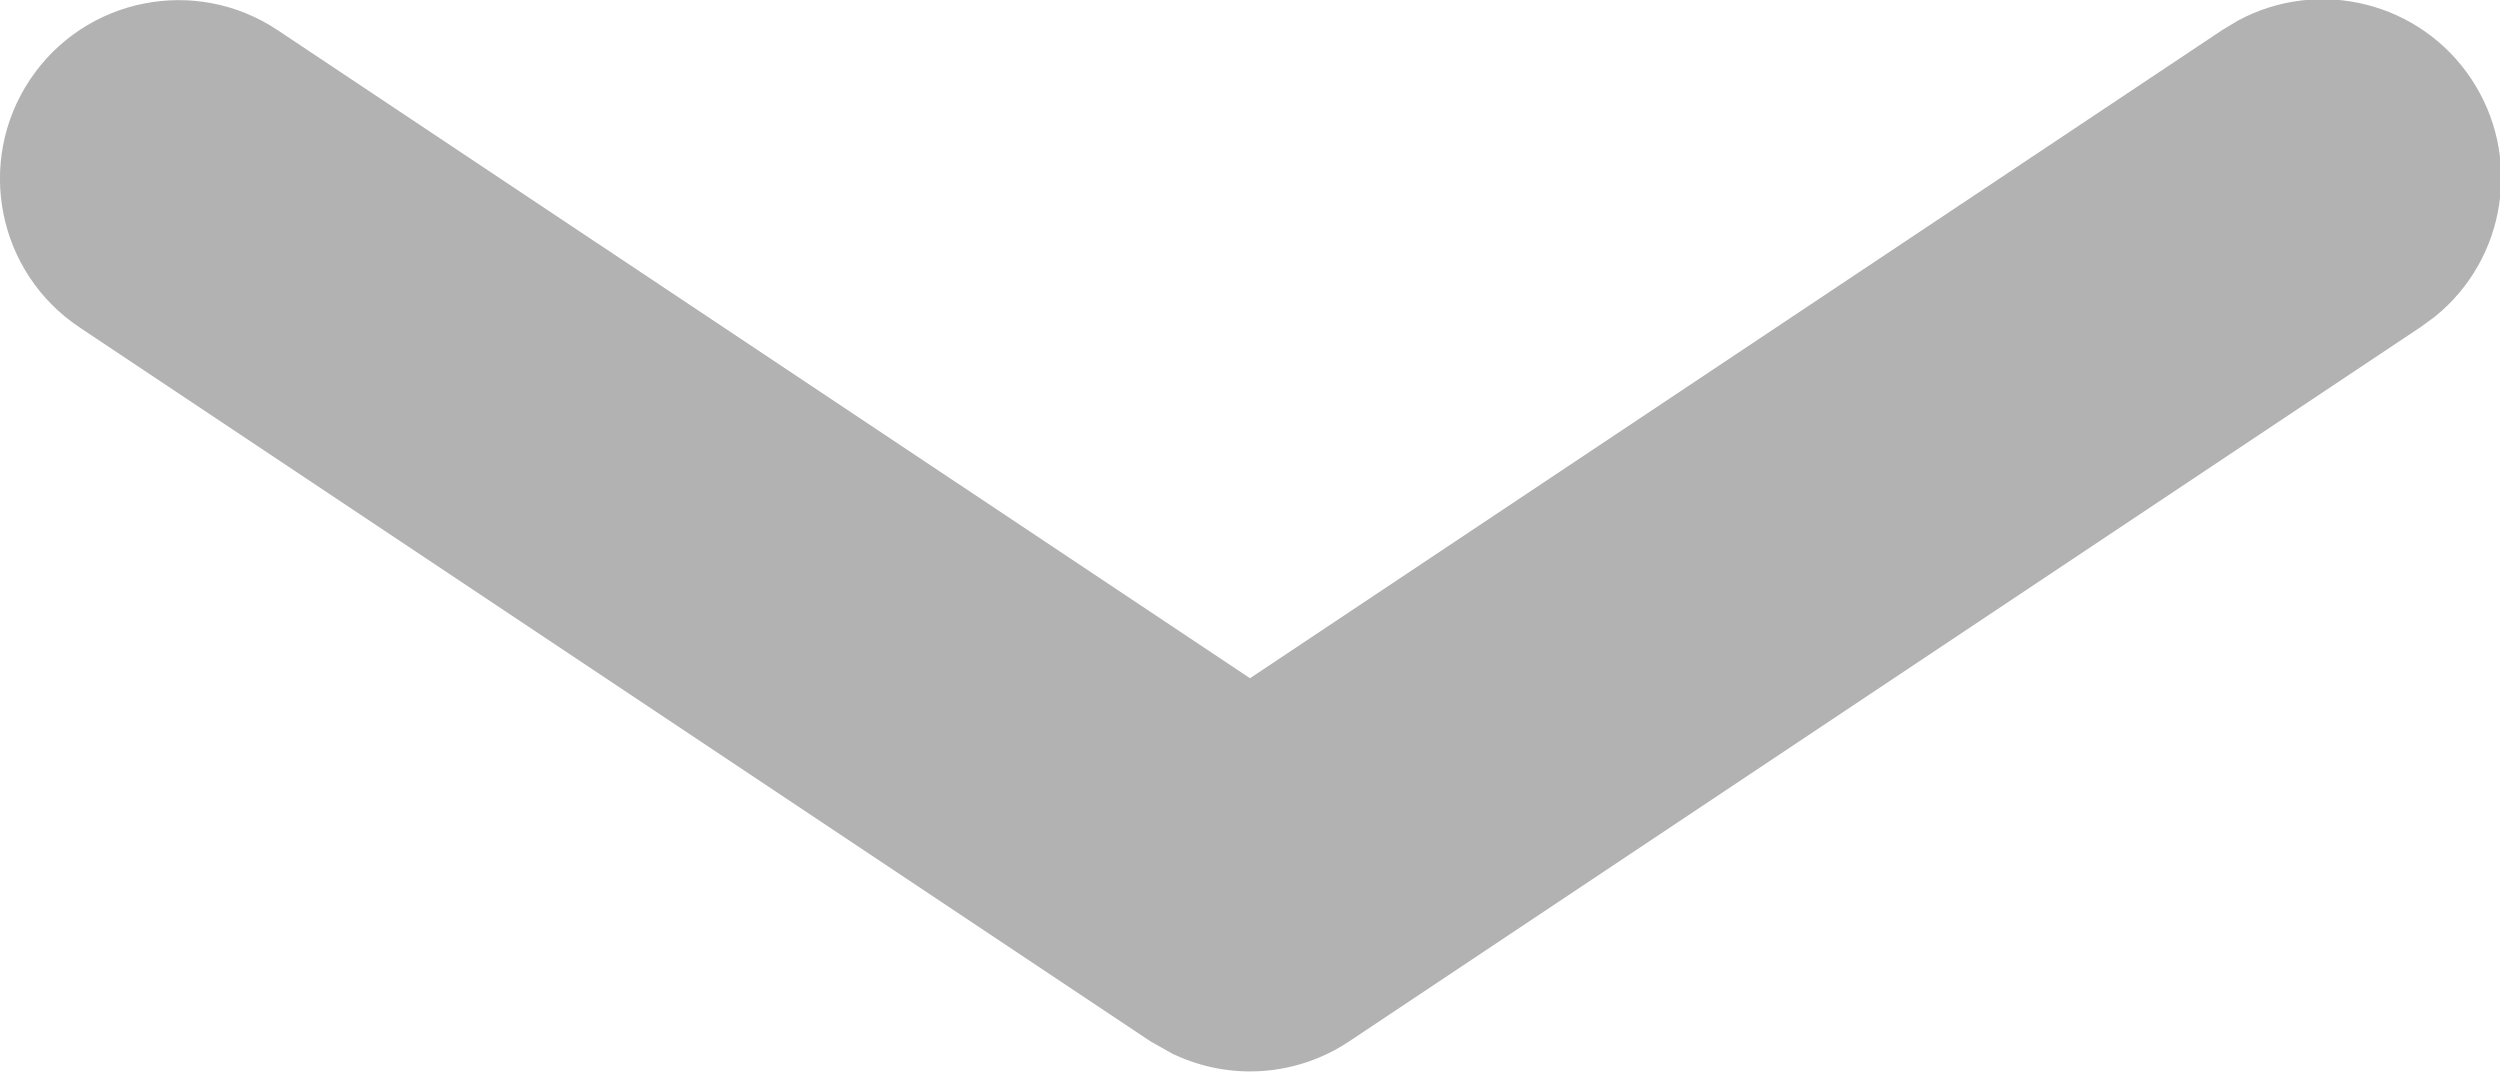
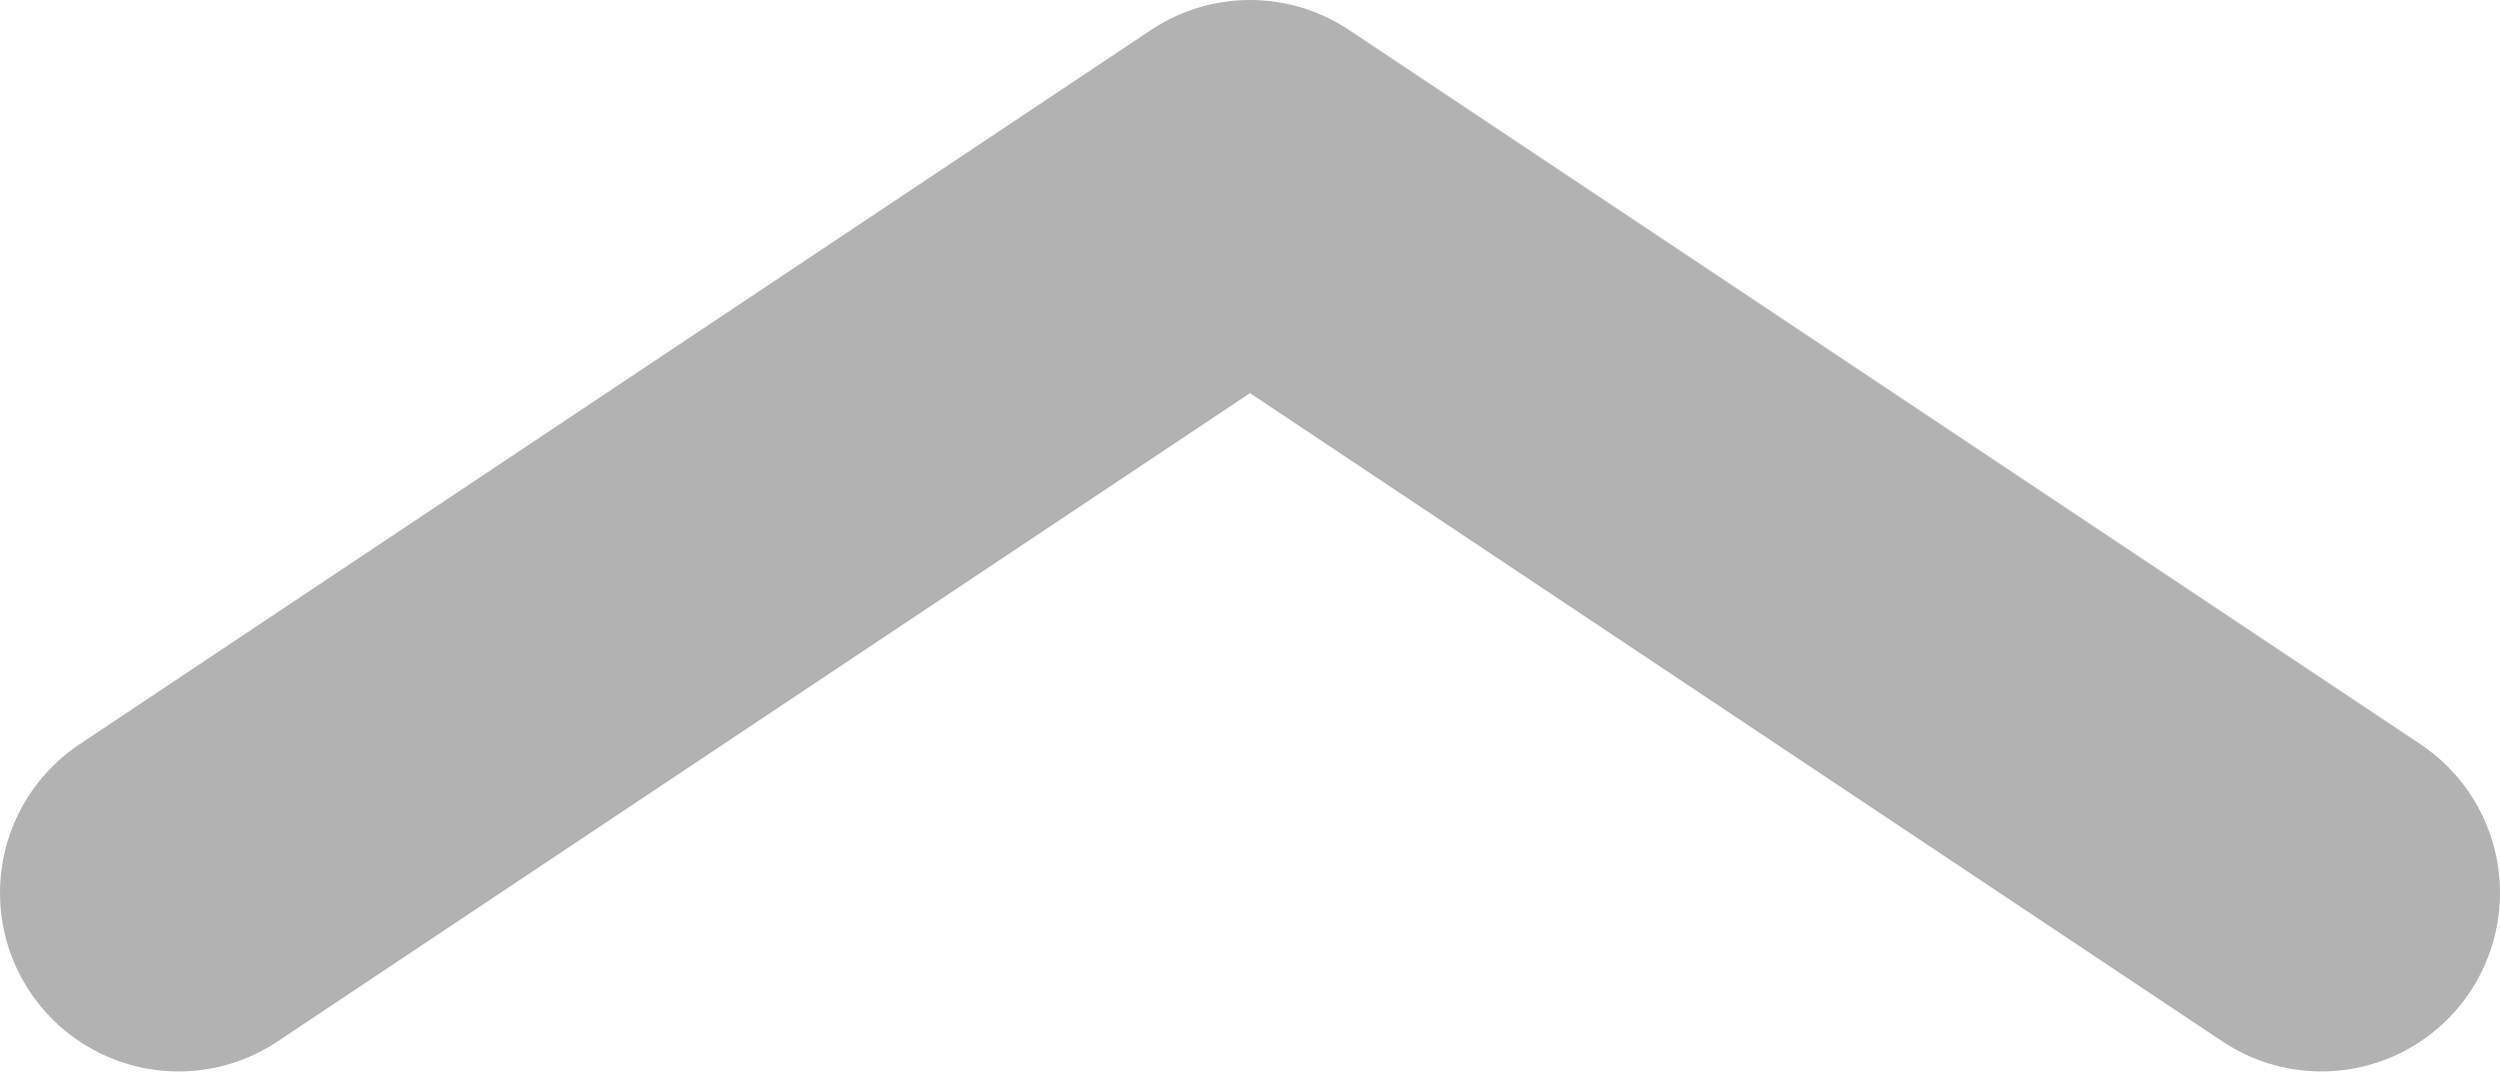
- <svg xmlns="http://www.w3.org/2000/svg" width="14" height="6" fill="none">
-   <path fill="#B3B2B2" d="M6.575 5.905a1 1 0 0 0 .98-.073l6-4 .082-.06A1 1 0 0 0 12.533.115l-.088.053L7 3.798 1.555.169a1 1 0 1 0-1.11 1.664l6 4 .13.073Z" />
+ <svg xmlns="http://www.w3.org/2000/svg" width="14" height="6" viewBox="0 0 14 6" fill="none">
+   <path d="M1 5L7 1L13 5" stroke="#B3B2B2" stroke-width="2" stroke-linecap="round" stroke-linejoin="round" />
</svg>
